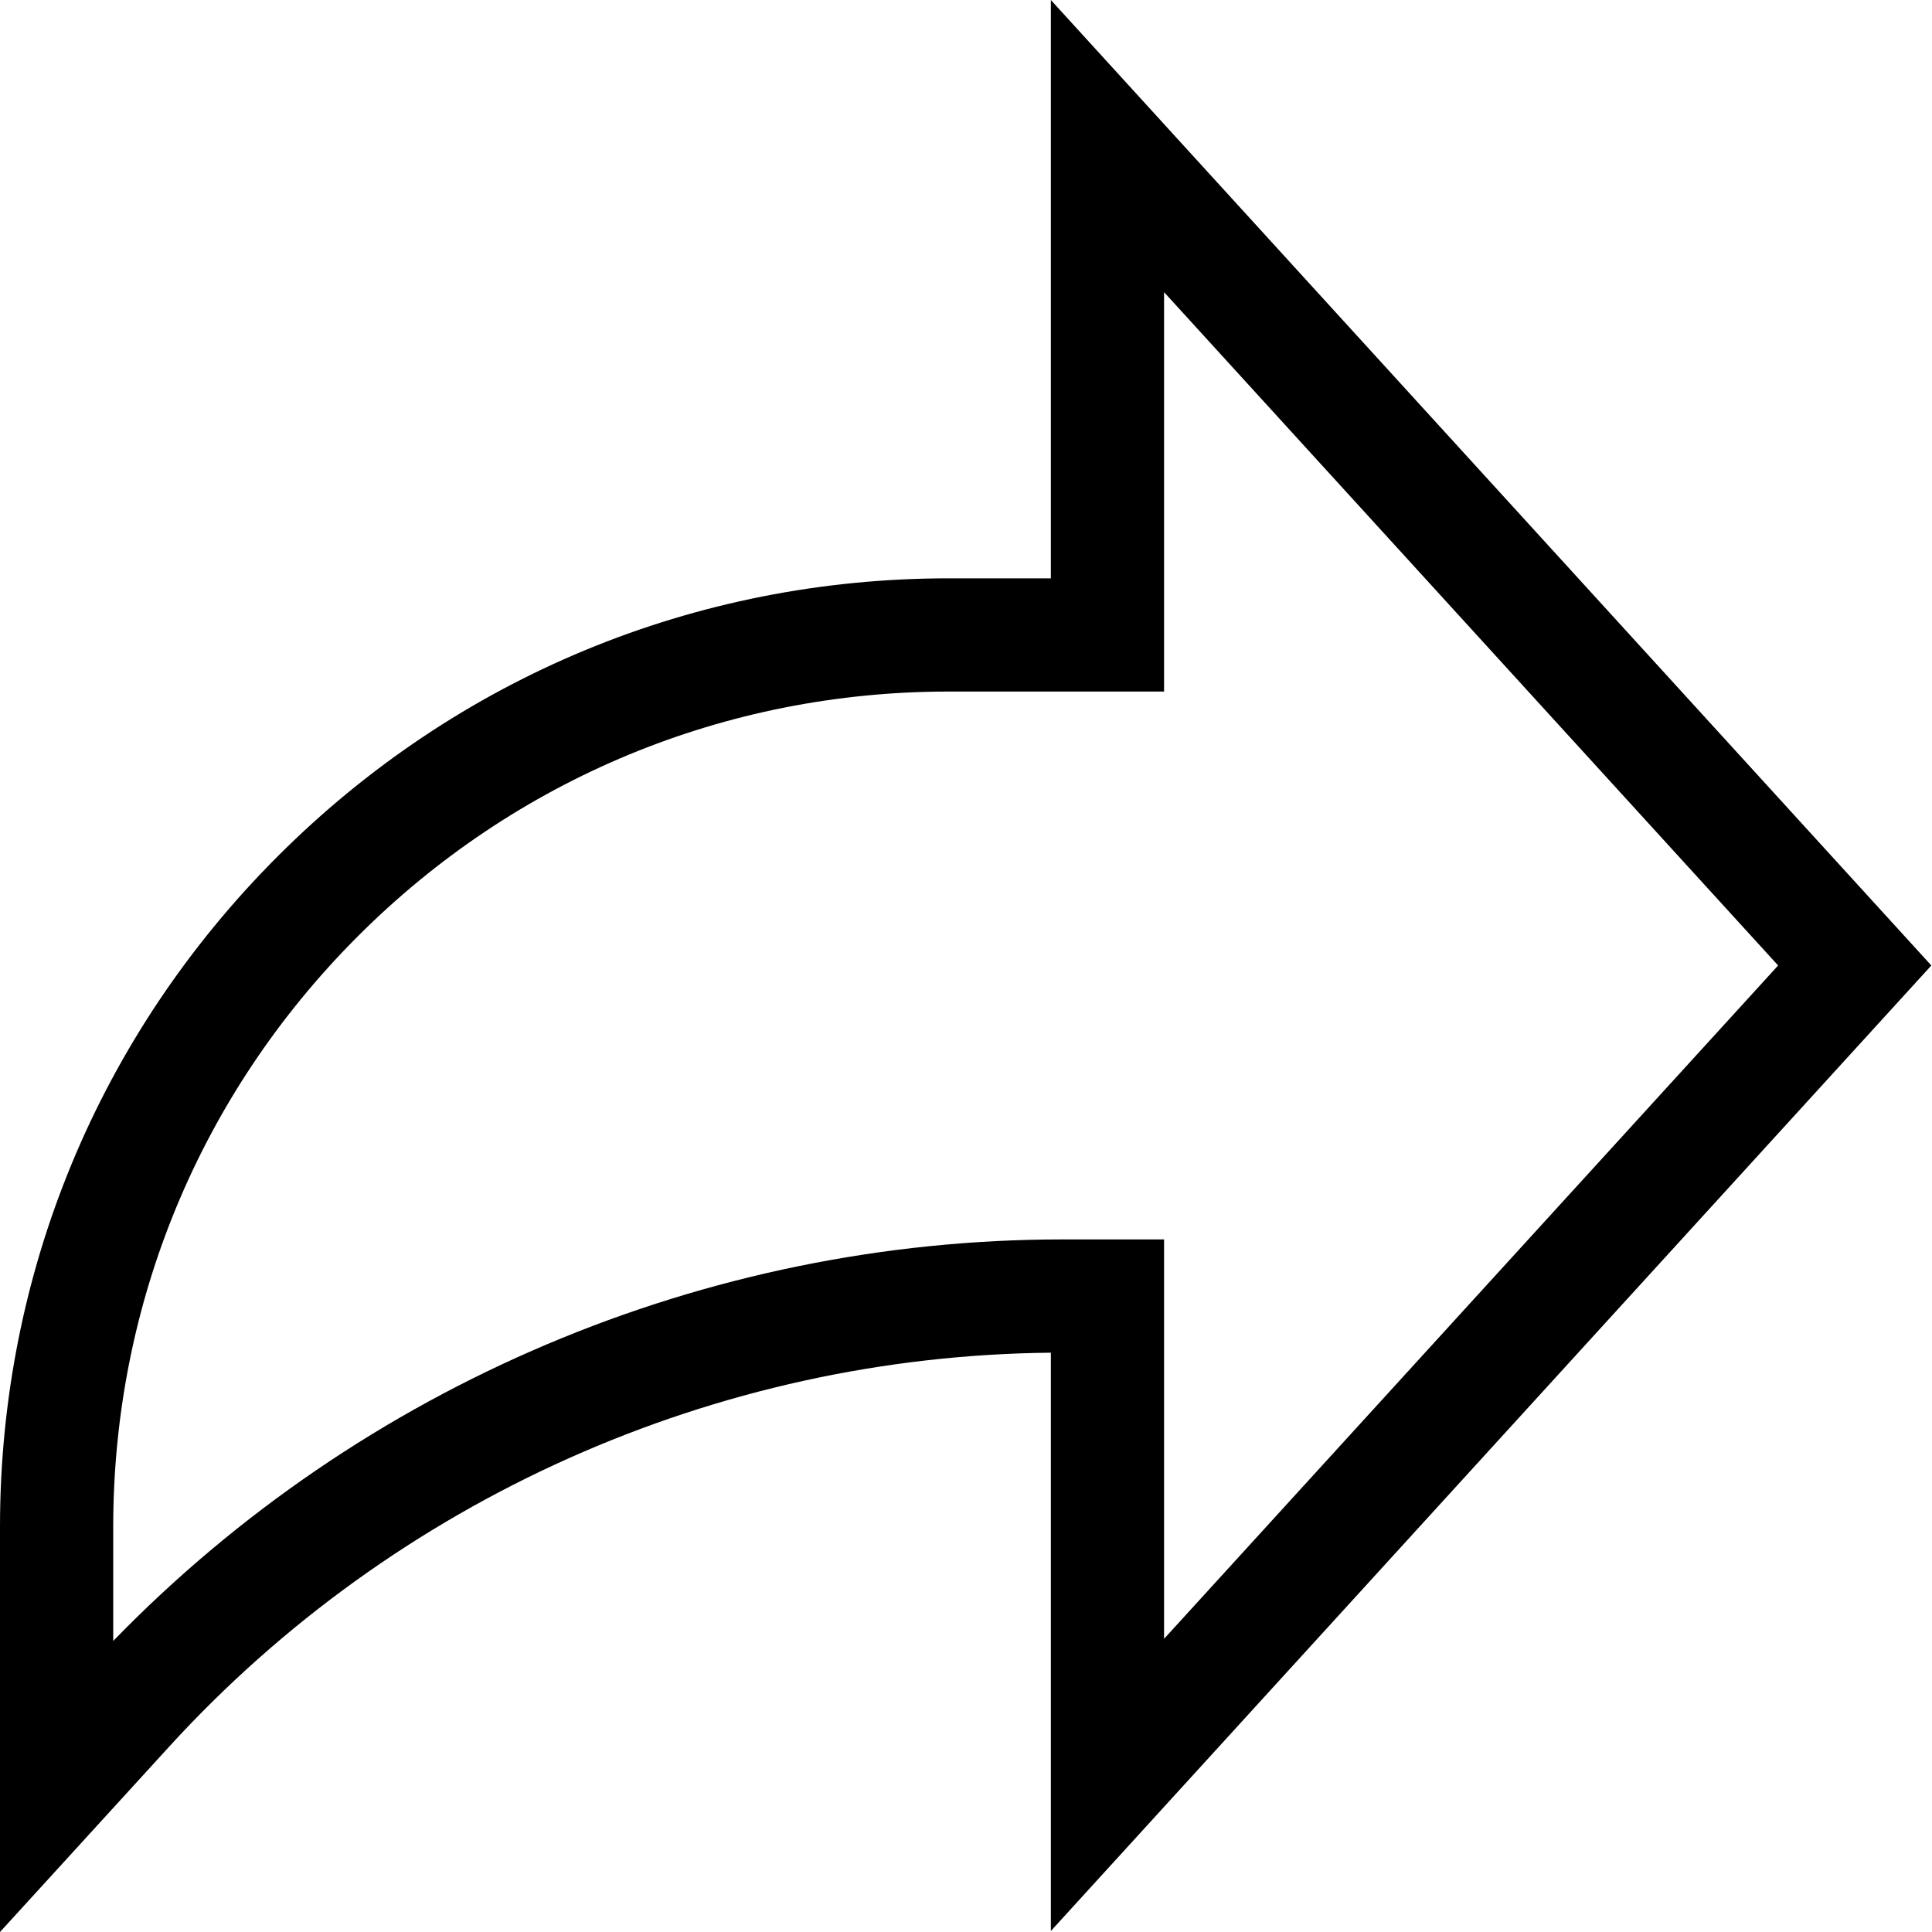
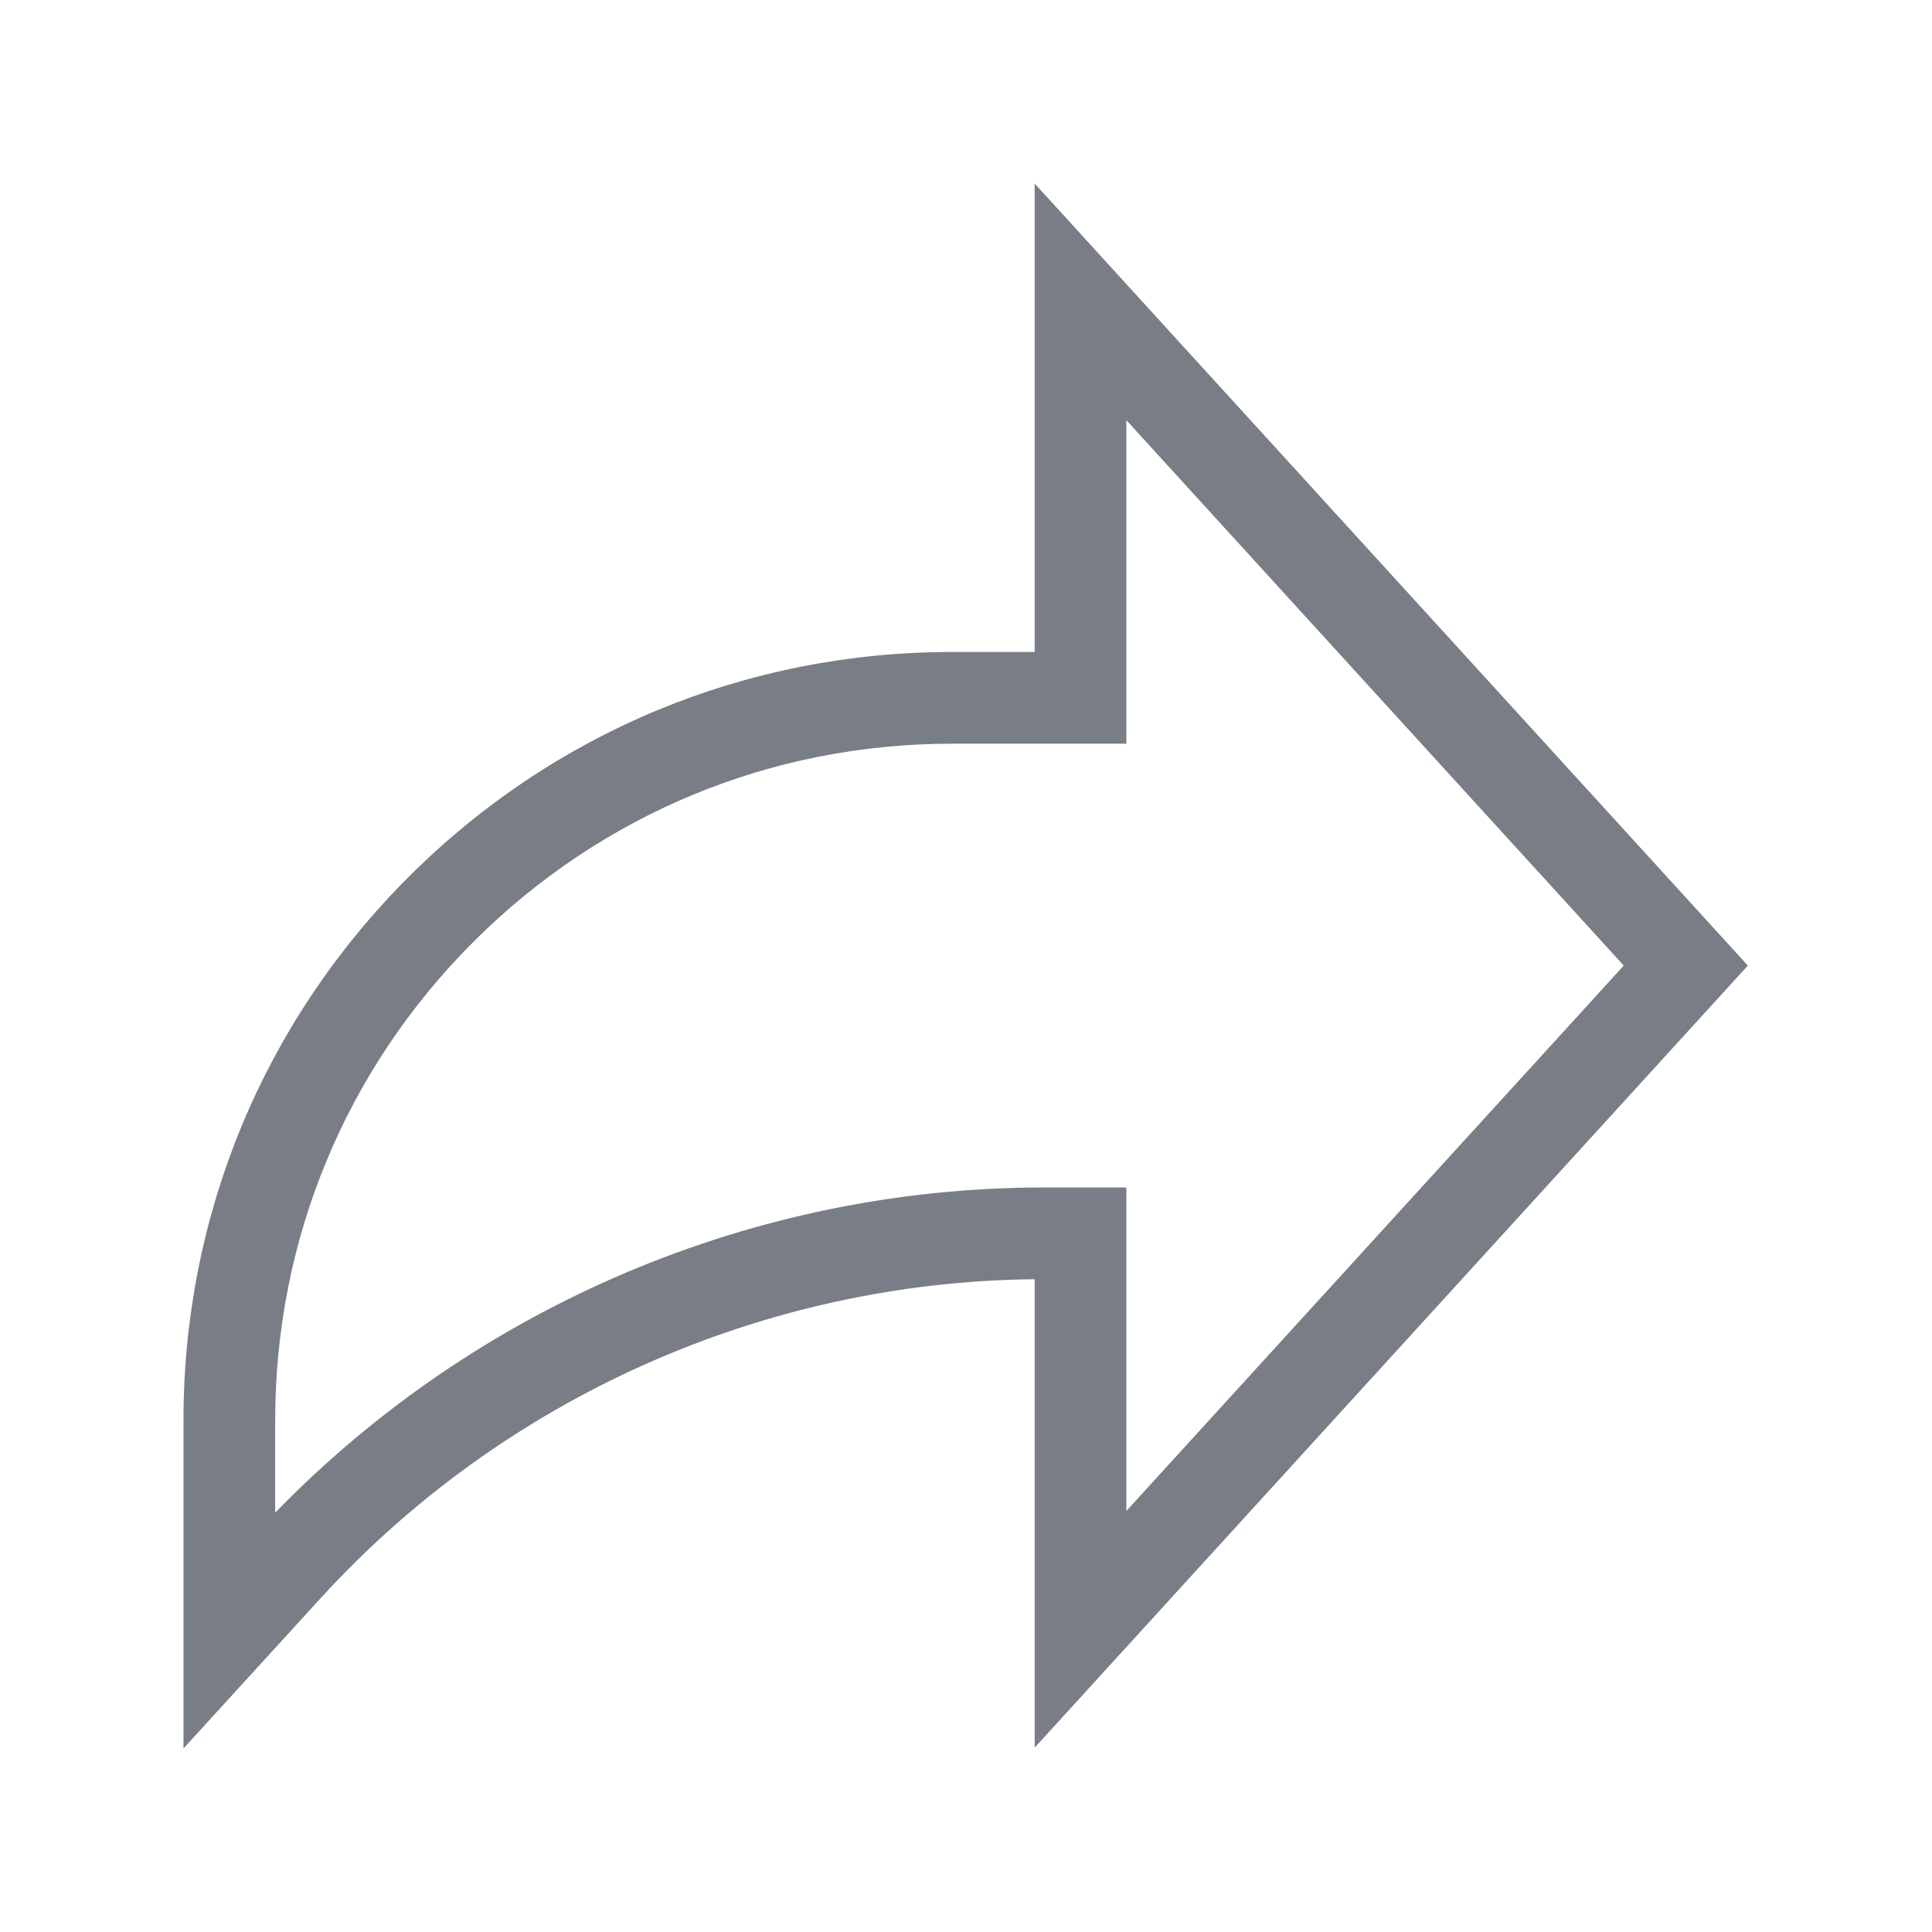
- <svg xmlns="http://www.w3.org/2000/svg" viewBox="0 0 512 512">
-   <path d="m511.824 255.863-233.336-255.863v153.266h-27.105c-67.145 0-130.273 26.148-177.754 73.629-47.48 47.48-73.629 110.609-73.629 177.758v107.348l44.781-49.066c59.902-65.629 144.934-103.594 233.707-104.457v153.254zm-481.82 179.004v-30.215c0-59.133 23.027-114.73 64.84-156.543s97.406-64.84 156.539-64.84h57.105v-105.844l162.734 178.438-162.734 178.441v-105.844h-26.918c-94.703 0-185.773 38.652-251.566 106.406zm0 0" />
+ <svg xmlns="http://www.w3.org/2000/svg" version="1.1" width="512" height="512" x="0" y="0" viewBox="0 0 512 512" style="user-select: auto;" xml:space="preserve" class="">
+   <g transform="matrix(0.81,0,0,0.81,48.6233,48.64)" style="user-select: auto;">
+     <path d="m511.824 255.863-233.336-255.863v153.266h-27.105c-67.145 0-130.273 26.148-177.754 73.629-47.48 47.48-73.629 110.609-73.629 177.758v107.348l44.781-49.066c59.902-65.629 144.934-103.594 233.707-104.457v153.254zm-481.82 179.004v-30.215c0-59.133 23.027-114.73 64.84-156.543s97.406-64.84 156.539-64.84h57.105v-105.844l162.734 178.438-162.734 178.441v-105.844h-26.918c-94.703 0-185.773 38.652-251.566 106.406zm0 0" fill="#787d86" data-original="#000000" style="user-select: auto;" />
+   </g>
</svg>
